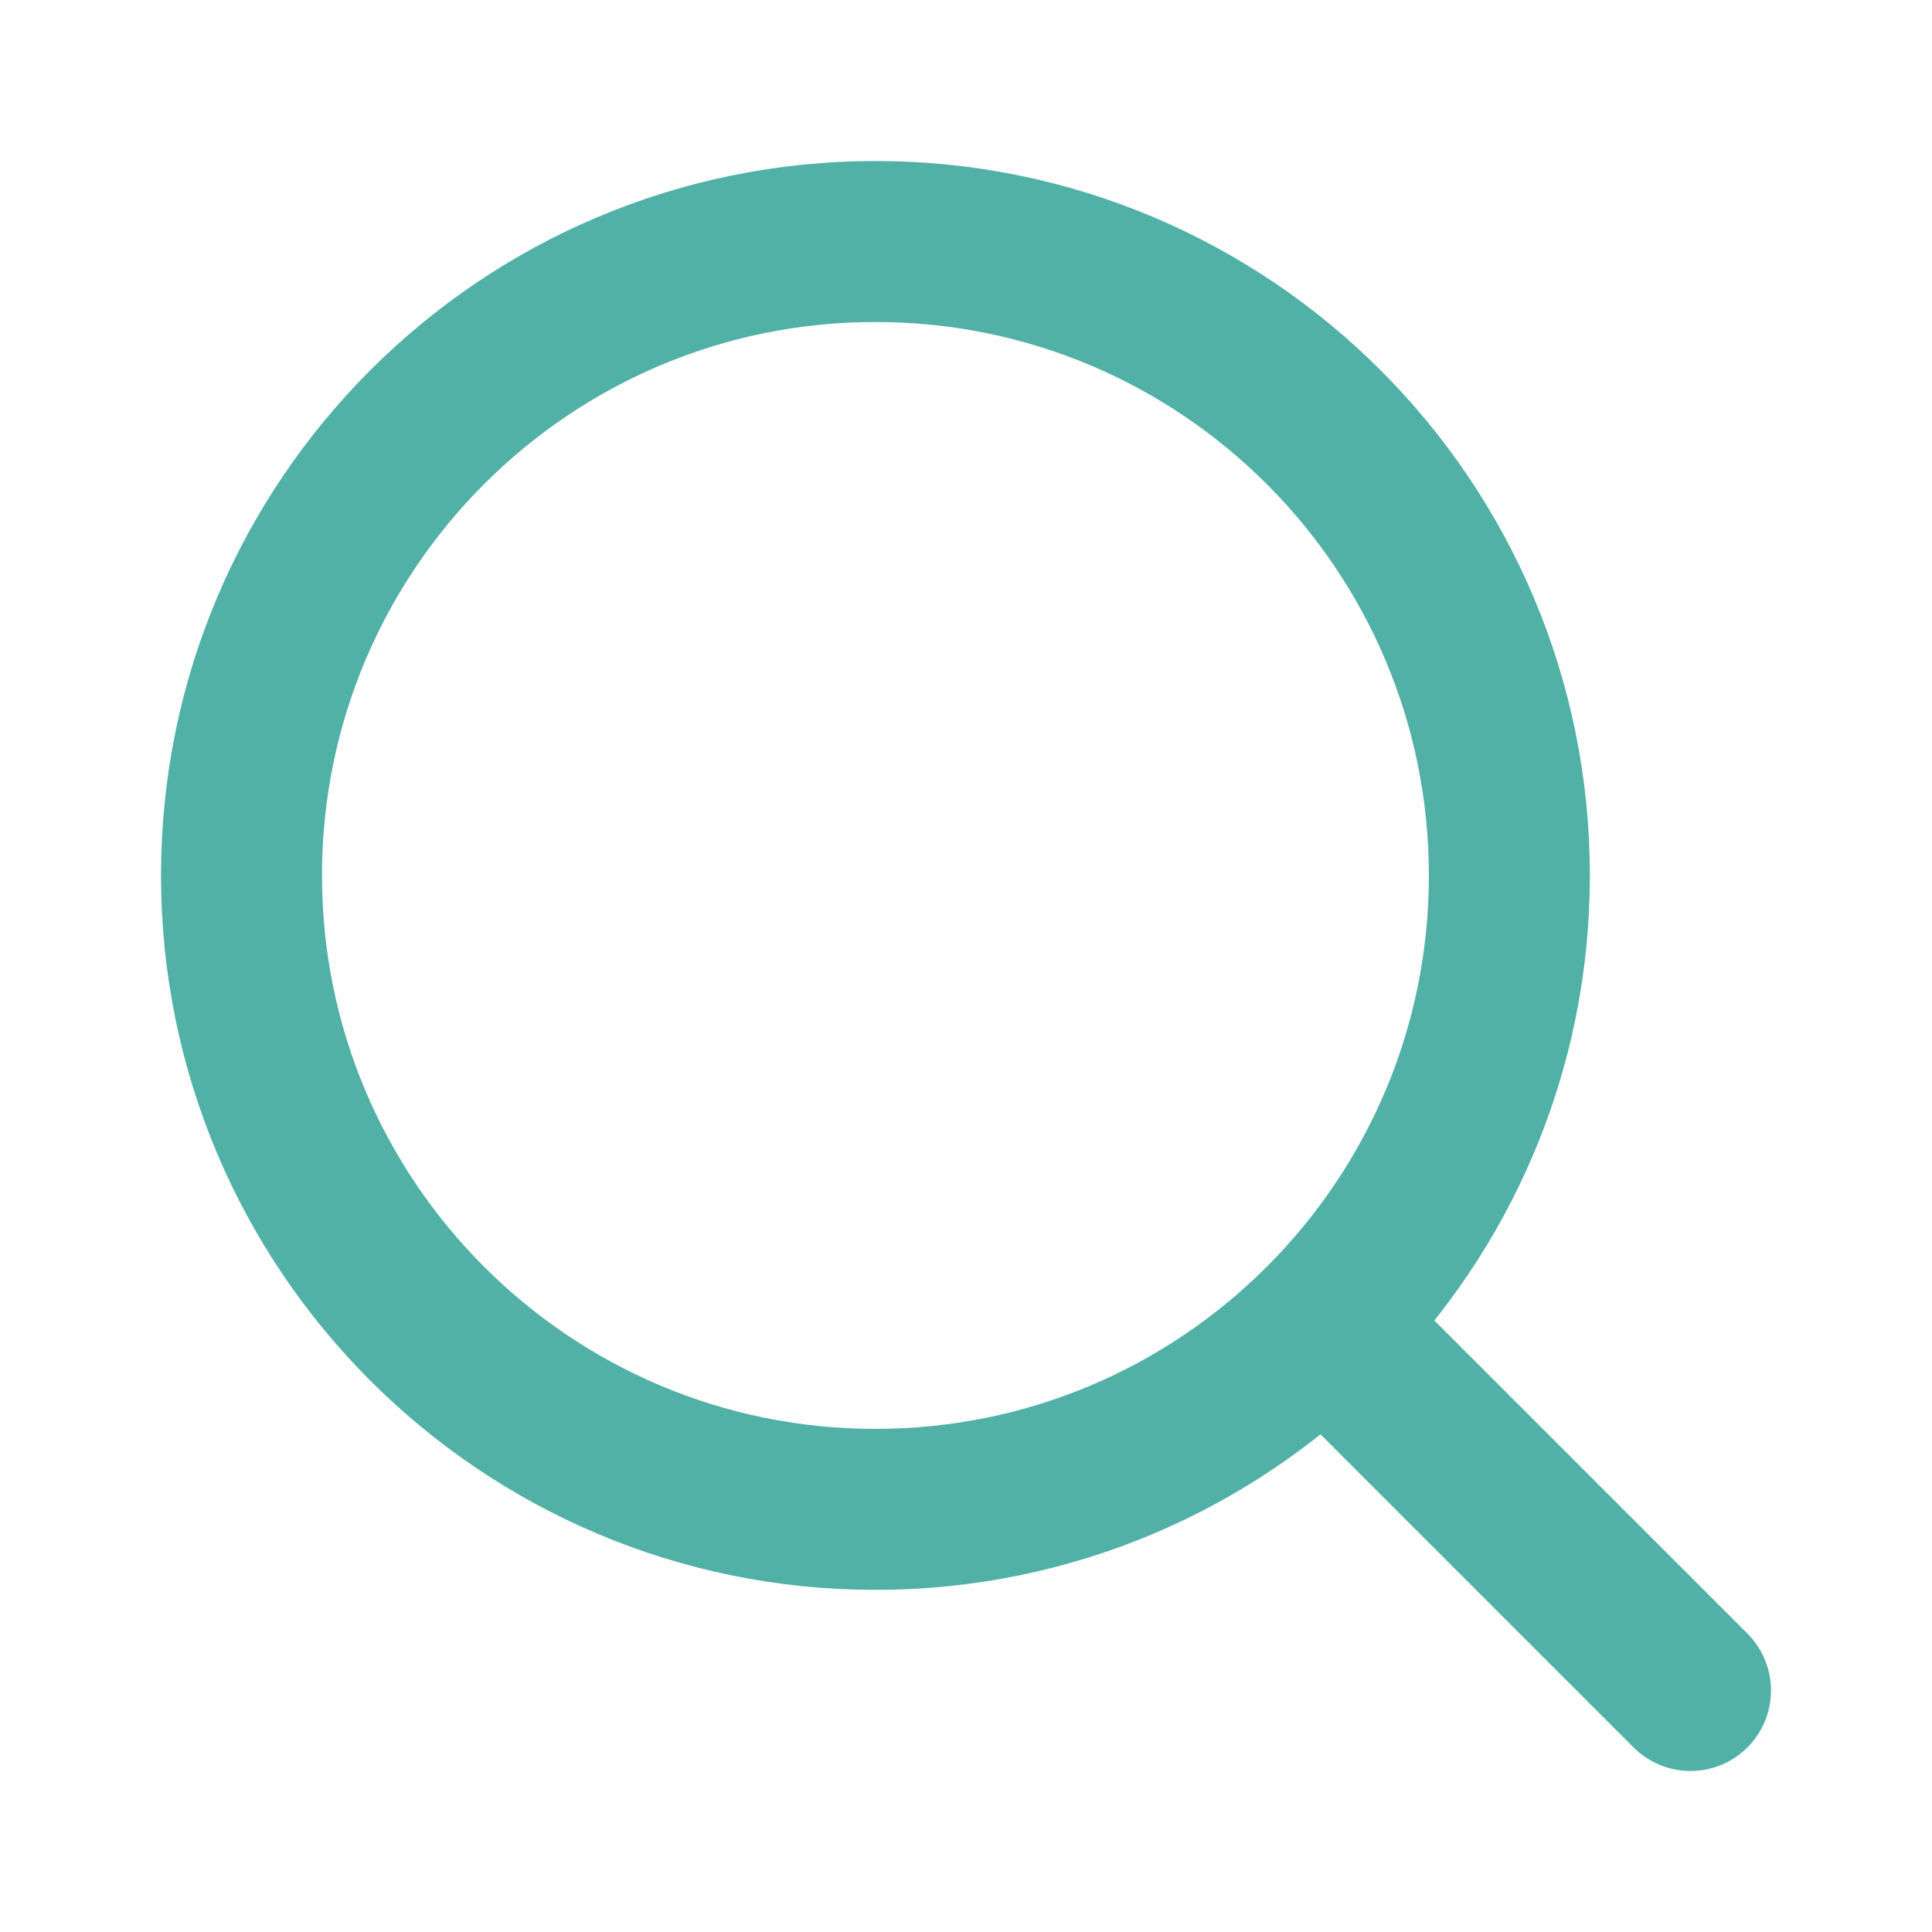
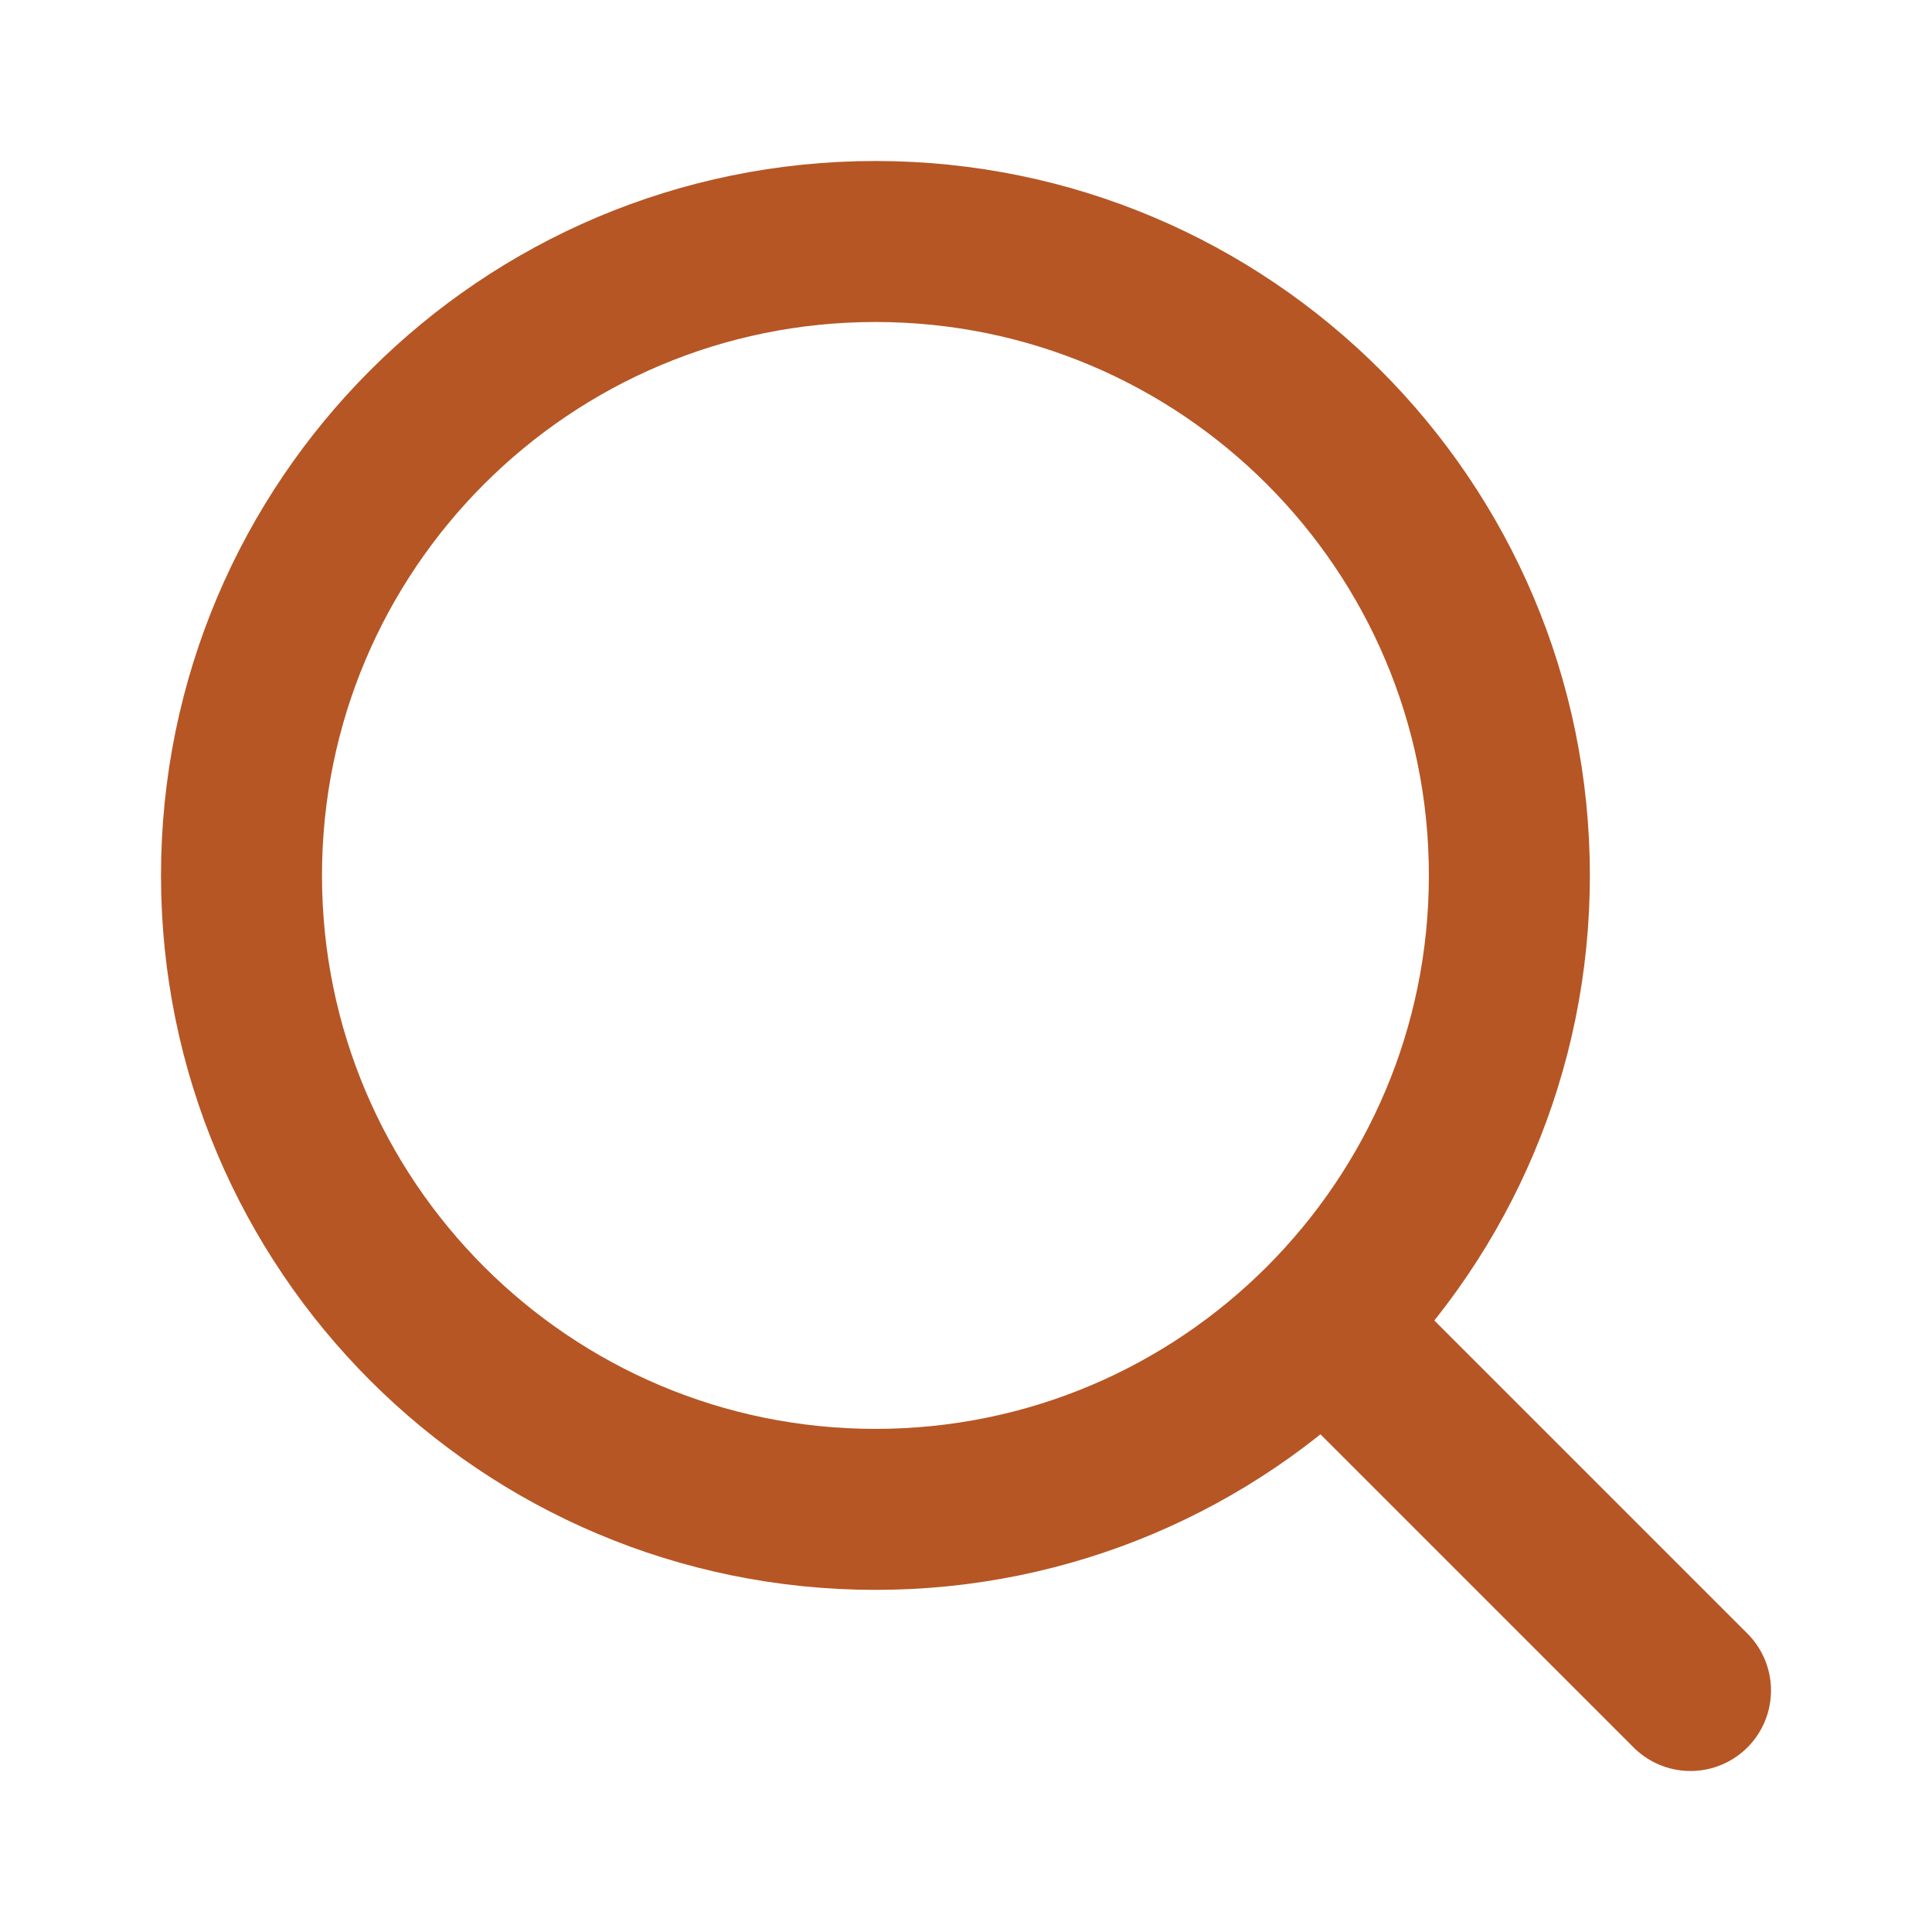
<svg xmlns="http://www.w3.org/2000/svg" width="24" height="24" viewBox="0 0 24 24" fill="none">
-   <path d="M10.875 18.75C15.224 18.75 18.75 15.224 18.75 10.875C18.75 6.526 15.224 3 10.875 3C6.526 3 3 6.526 3 10.875C3 15.224 6.526 18.75 10.875 18.75Z" stroke="#51B1A6" stroke-width="2" stroke-miterlimit="10" />
-   <path d="M16.5 16.5L21 21" stroke="#51B1A6" stroke-width="2" stroke-miterlimit="10" stroke-linecap="round" />
+   <path d="M10.875 18.75C15.224 18.75 18.75 15.224 18.75 10.875C18.75 6.526 15.224 3 10.875 3C6.526 3 3 6.526 3 10.875C3 15.224 6.526 18.75 10.875 18.75Z" stroke="#B65625" stroke-width="2" stroke-miterlimit="10" />
+   <path d="M16.5 16.5L21 21" stroke="#B65625" stroke-width="2" stroke-miterlimit="10" stroke-linecap="round" />
</svg>
